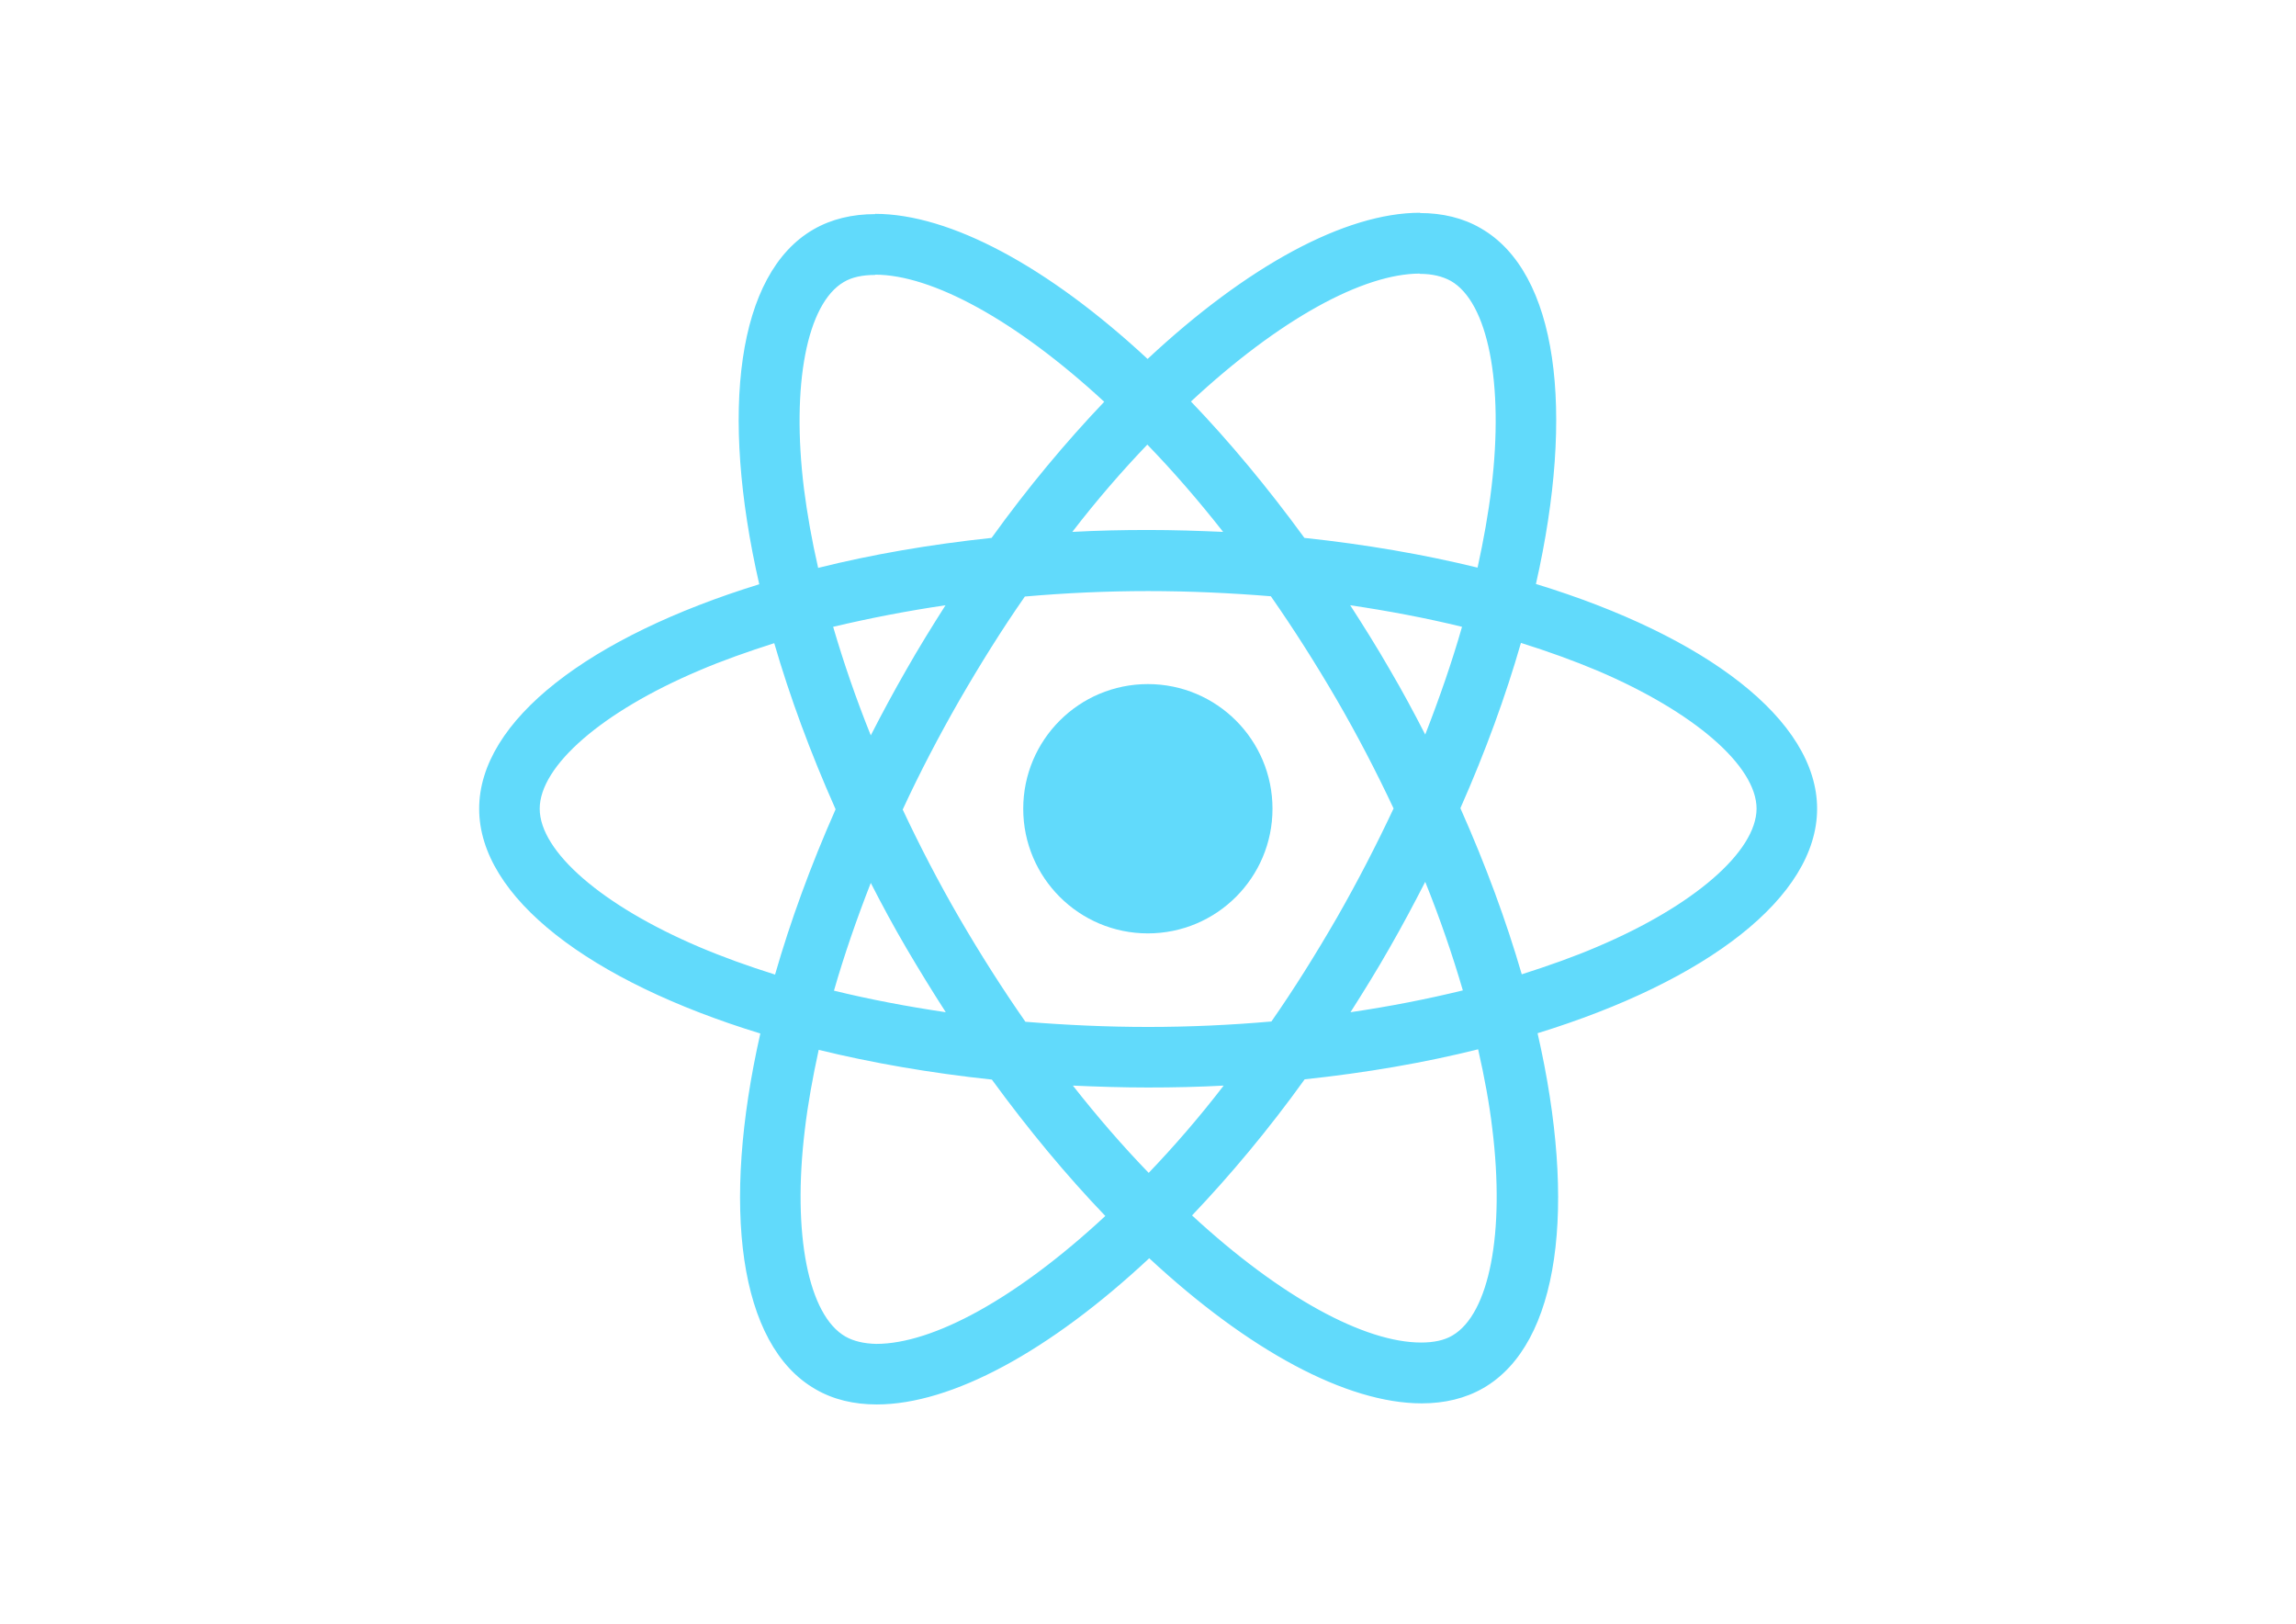
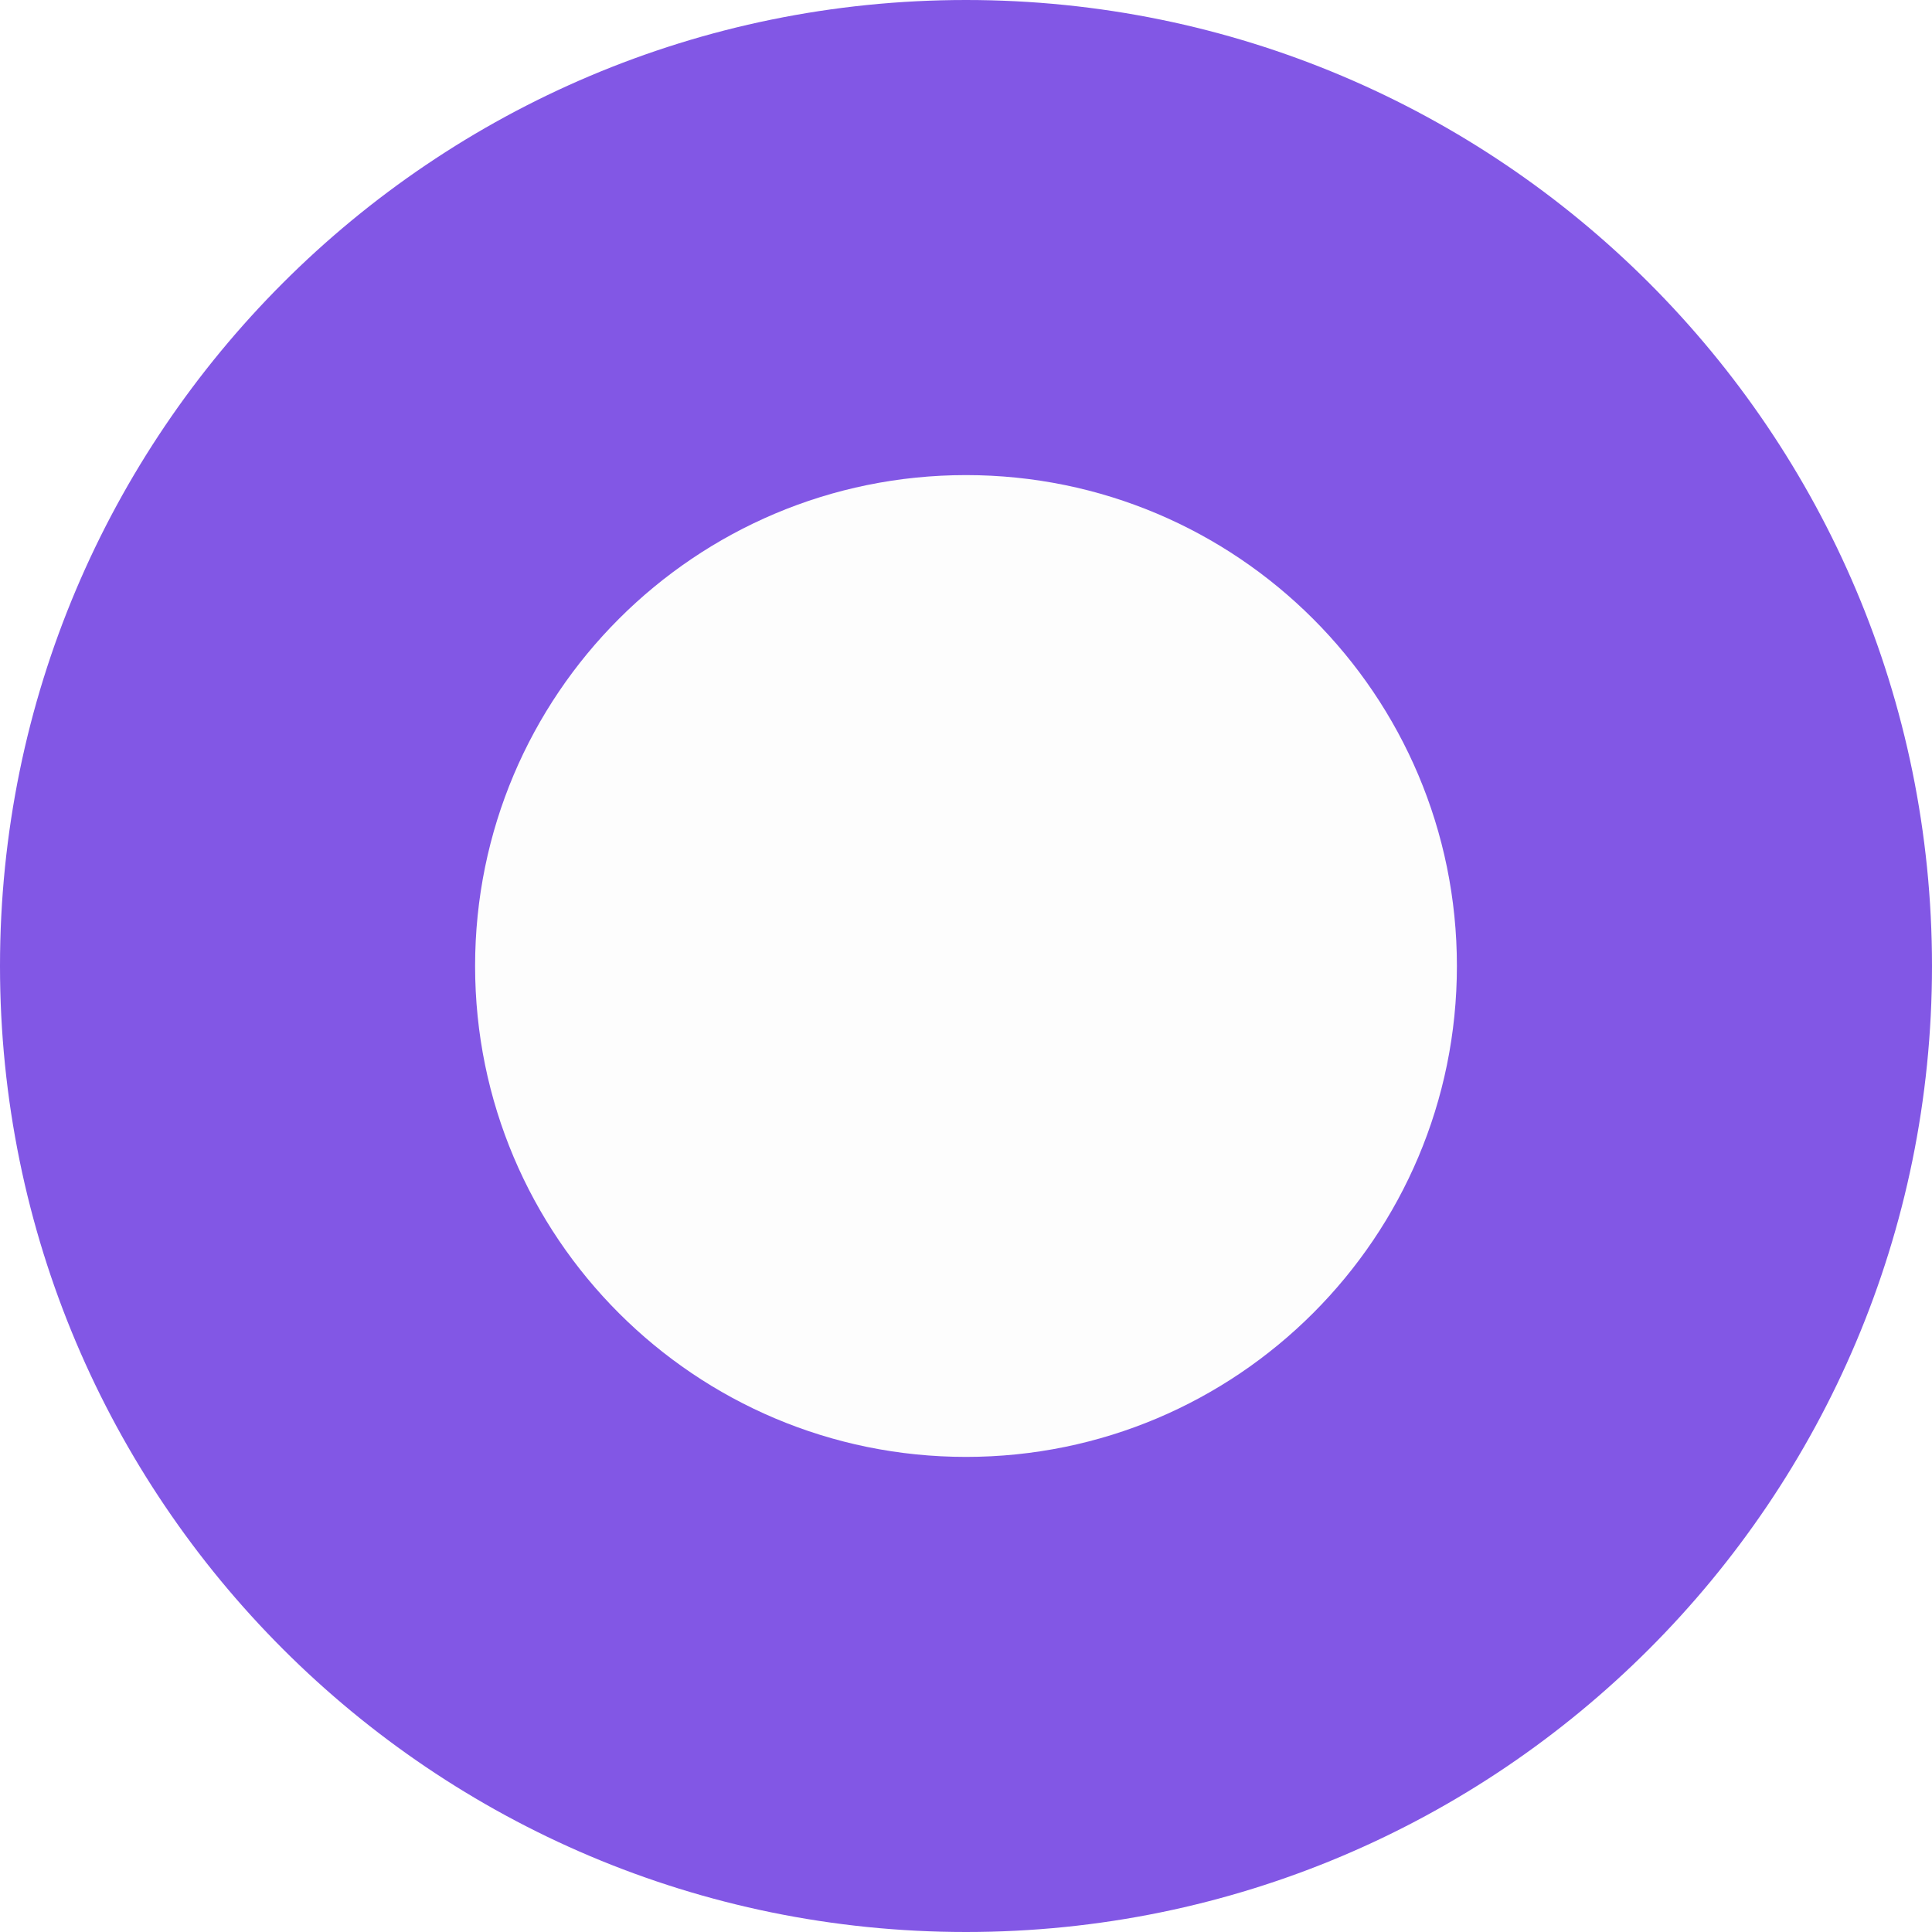
- <svg xmlns="http://www.w3.org/2000/svg" viewBox="0 0 841.9 595.3">
-   <g fill="#61DAFB">
-     <path d="M666.3 296.5c0-32.5-40.7-63.3-103.1-82.4 14.4-63.6 8-114.2-20.2-130.4-6.5-3.8-14.1-5.6-22.4-5.6v22.3c4.6 0 8.3.9 11.4 2.6 13.6 7.8 19.5 37.5 14.9 75.7-1.1 9.4-2.9 19.3-5.1 29.4-19.6-4.8-41-8.5-63.5-10.9-13.5-18.5-27.5-35.3-41.6-50 32.6-30.3 63.2-46.9 84-46.9V78c-27.5 0-63.5 19.6-99.9 53.6-36.4-33.8-72.4-53.2-99.9-53.2v22.3c20.7 0 51.4 16.5 84 46.6-14 14.7-28 31.4-41.3 49.9-22.6 2.4-44 6.1-63.6 11-2.3-10-4-19.7-5.2-29-4.7-38.2 1.1-67.9 14.6-75.8 3-1.8 6.9-2.6 11.5-2.6V78.5c-8.4 0-16 1.8-22.6 5.6-28.1 16.2-34.4 66.7-19.9 130.1-62.2 19.2-102.7 49.9-102.7 82.3 0 32.5 40.7 63.3 103.1 82.4-14.4 63.6-8 114.2 20.2 130.4 6.5 3.8 14.1 5.6 22.5 5.6 27.5 0 63.5-19.6 99.9-53.6 36.4 33.8 72.4 53.2 99.9 53.2 8.4 0 16-1.8 22.6-5.6 28.1-16.2 34.4-66.7 19.9-130.1 62-19.1 102.5-49.9 102.5-82.3zm-130.2-66.7c-3.7 12.9-8.3 26.2-13.5 39.5-4.1-8-8.4-16-13.1-24-4.6-8-9.5-15.8-14.4-23.4 14.2 2.1 27.9 4.7 41 7.9zm-45.8 106.5c-7.8 13.5-15.8 26.3-24.1 38.2-14.9 1.3-30 2-45.2 2-15.1 0-30.2-.7-45-1.9-8.3-11.9-16.4-24.6-24.2-38-7.6-13.1-14.5-26.4-20.8-39.8 6.2-13.4 13.2-26.8 20.7-39.9 7.8-13.5 15.8-26.3 24.1-38.2 14.9-1.3 30-2 45.2-2 15.1 0 30.2.7 45 1.9 8.3 11.9 16.4 24.6 24.2 38 7.6 13.1 14.5 26.4 20.8 39.8-6.3 13.4-13.2 26.8-20.7 39.9zm32.3-13c5.4 13.4 10 26.8 13.8 39.8-13.1 3.2-26.9 5.9-41.2 8 4.9-7.7 9.8-15.6 14.4-23.7 4.6-8 8.9-16.1 13-24.1zM421.2 430c-9.3-9.6-18.6-20.3-27.8-32 9 .4 18.2.7 27.5.7 9.4 0 18.7-.2 27.8-.7-9 11.7-18.3 22.4-27.5 32zm-74.4-58.9c-14.2-2.1-27.9-4.7-41-7.9 3.7-12.9 8.3-26.2 13.5-39.5 4.1 8 8.4 16 13.1 24 4.7 8 9.5 15.8 14.4 23.4zM420.7 163c9.3 9.6 18.6 20.3 27.8 32-9-.4-18.2-.7-27.5-.7-9.4 0-18.7.2-27.8.7 9-11.7 18.3-22.4 27.5-32zm-74 58.9c-4.9 7.7-9.8 15.6-14.4 23.7-4.6 8-8.9 16-13 24-5.4-13.4-10-26.8-13.8-39.8 13.1-3.1 26.9-5.8 41.2-7.9zm-90.5 125.2c-35.4-15.1-58.3-34.9-58.3-50.6 0-15.7 22.9-35.6 58.3-50.6 8.6-3.7 18-7 27.7-10.1 5.7 19.6 13.2 40 22.5 60.9-9.2 20.8-16.6 41.1-22.2 60.6-9.9-3.1-19.3-6.5-28-10.2zM310 490c-13.6-7.8-19.5-37.5-14.9-75.7 1.1-9.4 2.9-19.3 5.1-29.4 19.6 4.8 41 8.5 63.5 10.9 13.5 18.5 27.5 35.3 41.6 50-32.6 30.3-63.2 46.9-84 46.9-4.5-.1-8.3-1-11.3-2.7zm237.2-76.2c4.7 38.2-1.1 67.9-14.6 75.8-3 1.8-6.9 2.6-11.5 2.6-20.7 0-51.4-16.5-84-46.6 14-14.7 28-31.4 41.3-49.9 22.6-2.4 44-6.1 63.6-11 2.3 10.1 4.1 19.8 5.2 29.1zm38.5-66.7c-8.6 3.7-18 7-27.7 10.1-5.7-19.6-13.2-40-22.5-60.9 9.2-20.8 16.6-41.1 22.2-60.6 9.9 3.1 19.3 6.5 28.1 10.2 35.4 15.1 58.3 34.9 58.3 50.6-.1 15.7-23 35.6-58.4 50.6zM320.8 78.4z" />
-     <circle cx="420.9" cy="296.5" r="45.7" />
-     <path d="M520.5 78.1z" />
-   </g>
+ <svg xmlns="http://www.w3.org/2000/svg" width="55" height="55" fill="none" viewBox="0 0 55 55">
+   <circle cx="27.5" cy="27.5" r="27.5" fill="#8257E5" />
+   <circle cx="27.5" cy="27.5" r="13.975" fill="#FDFDFD" />
</svg>
